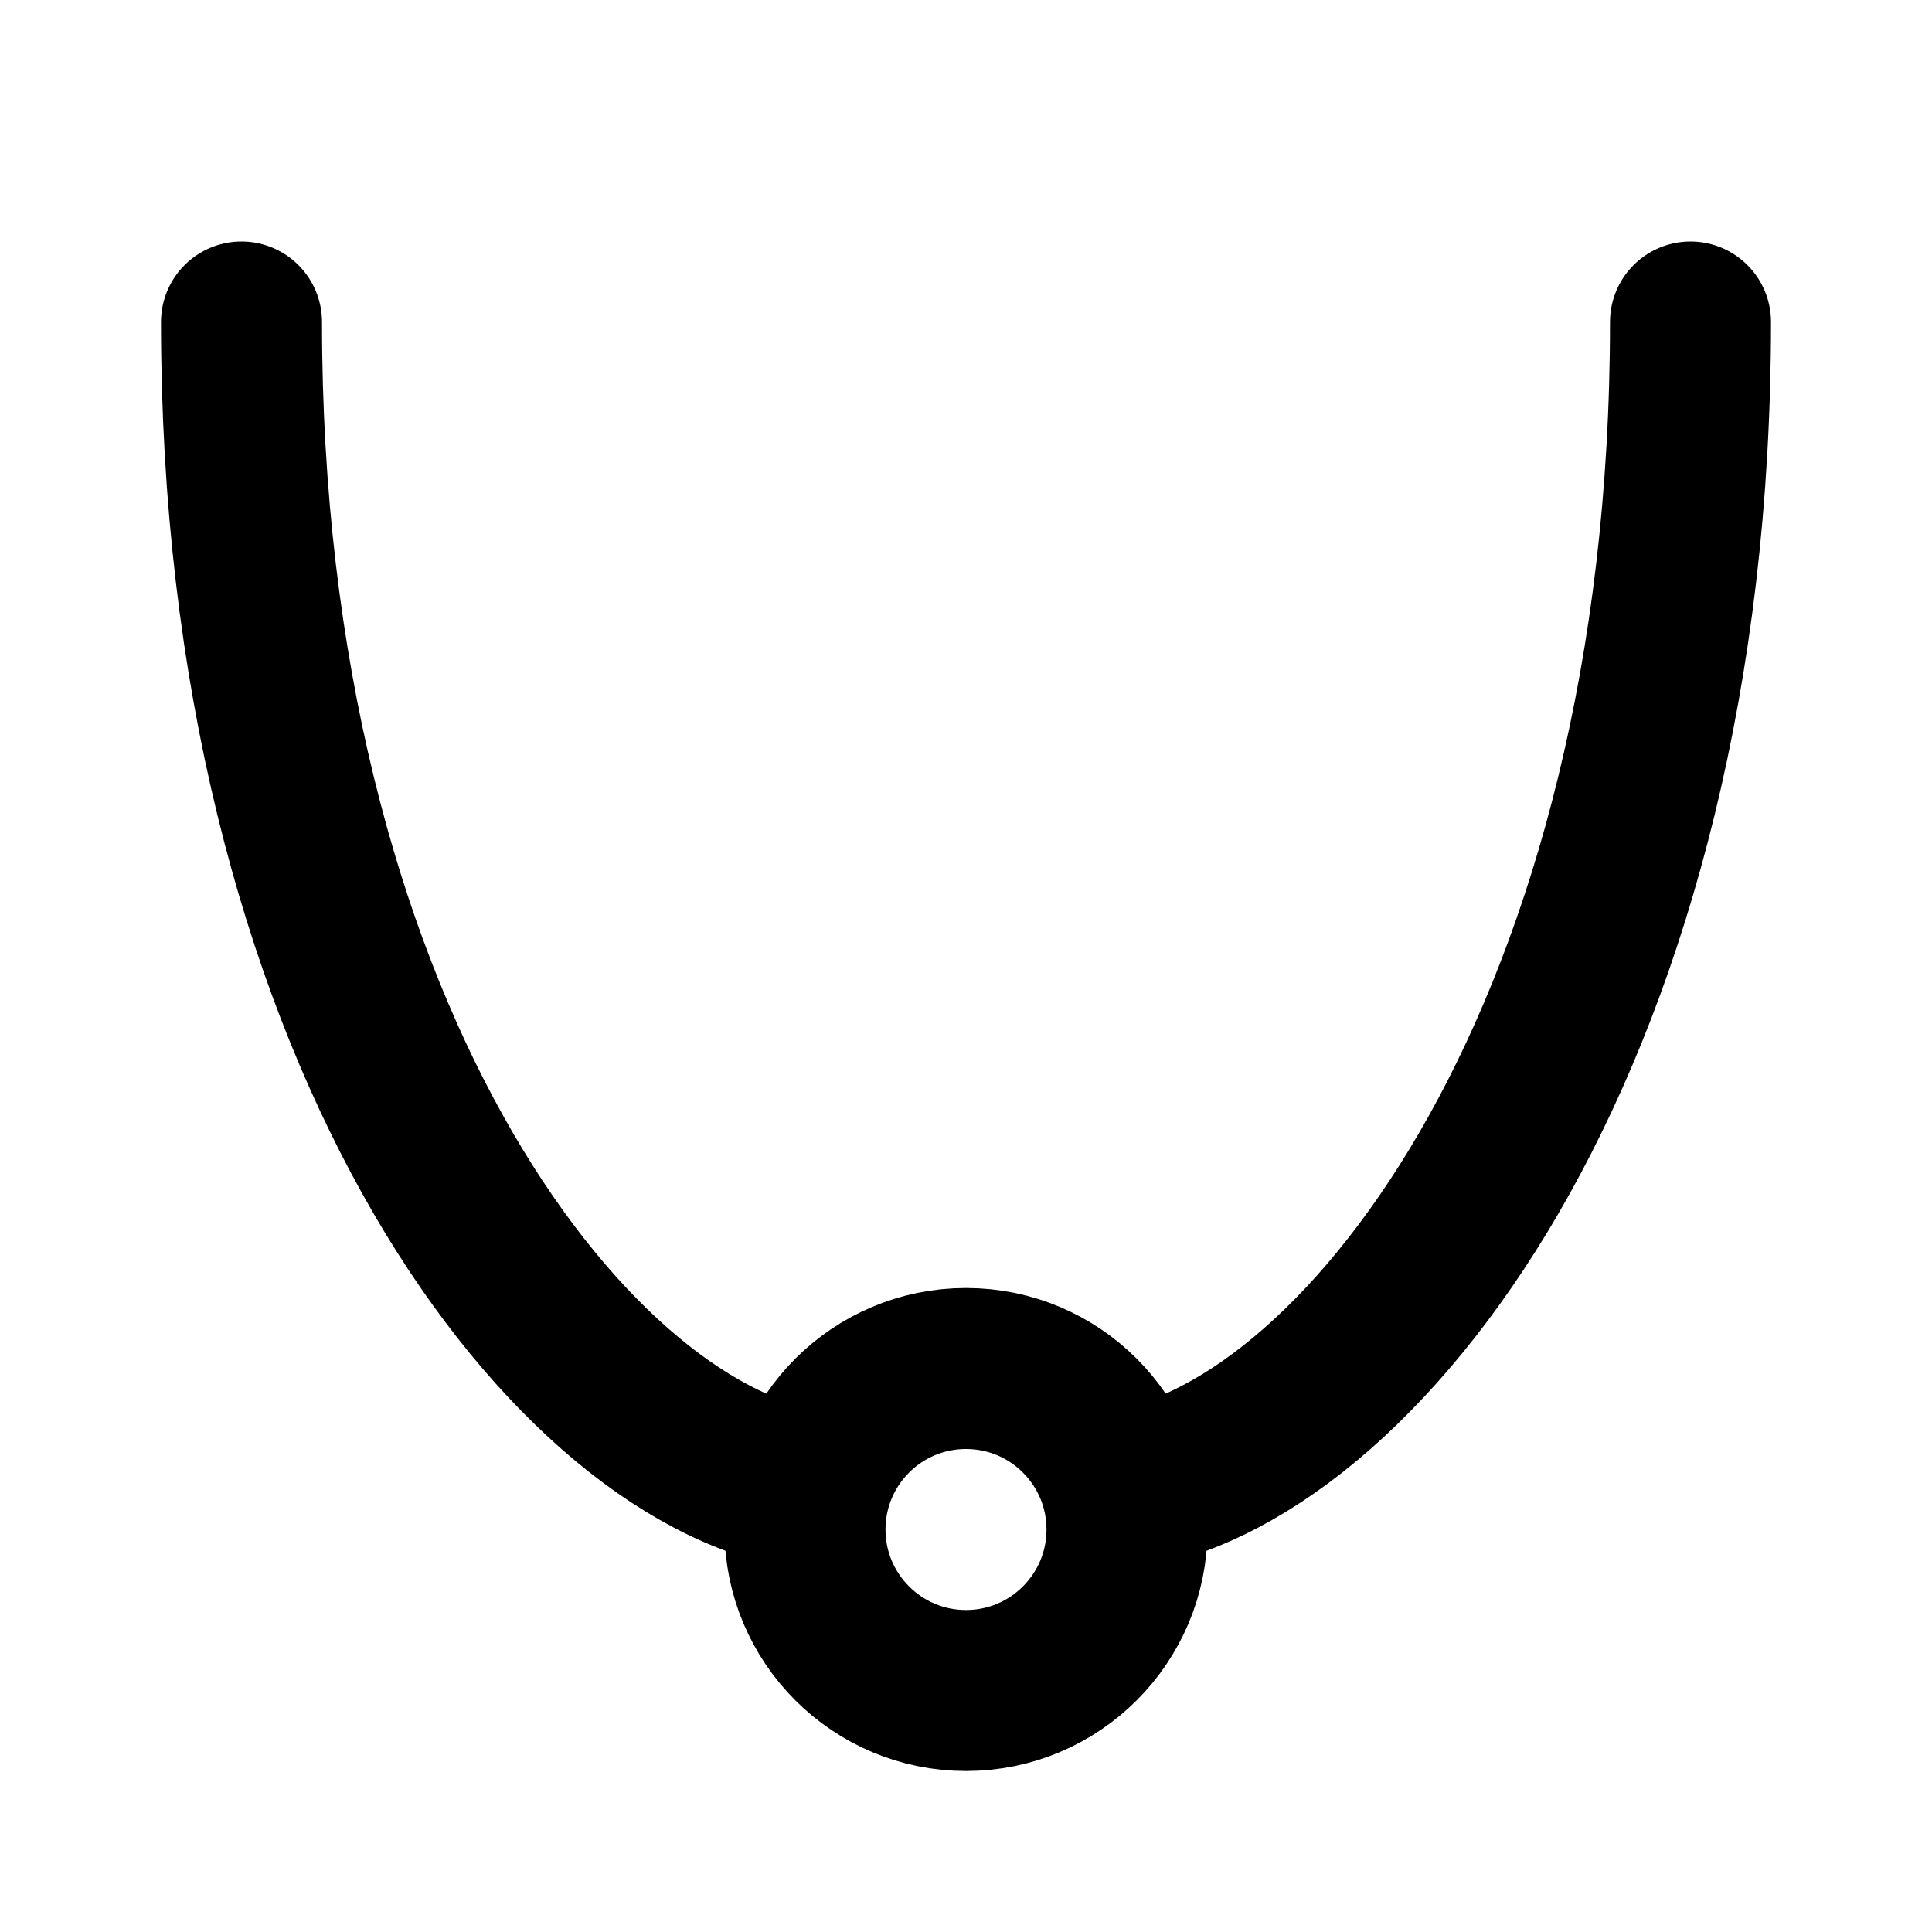
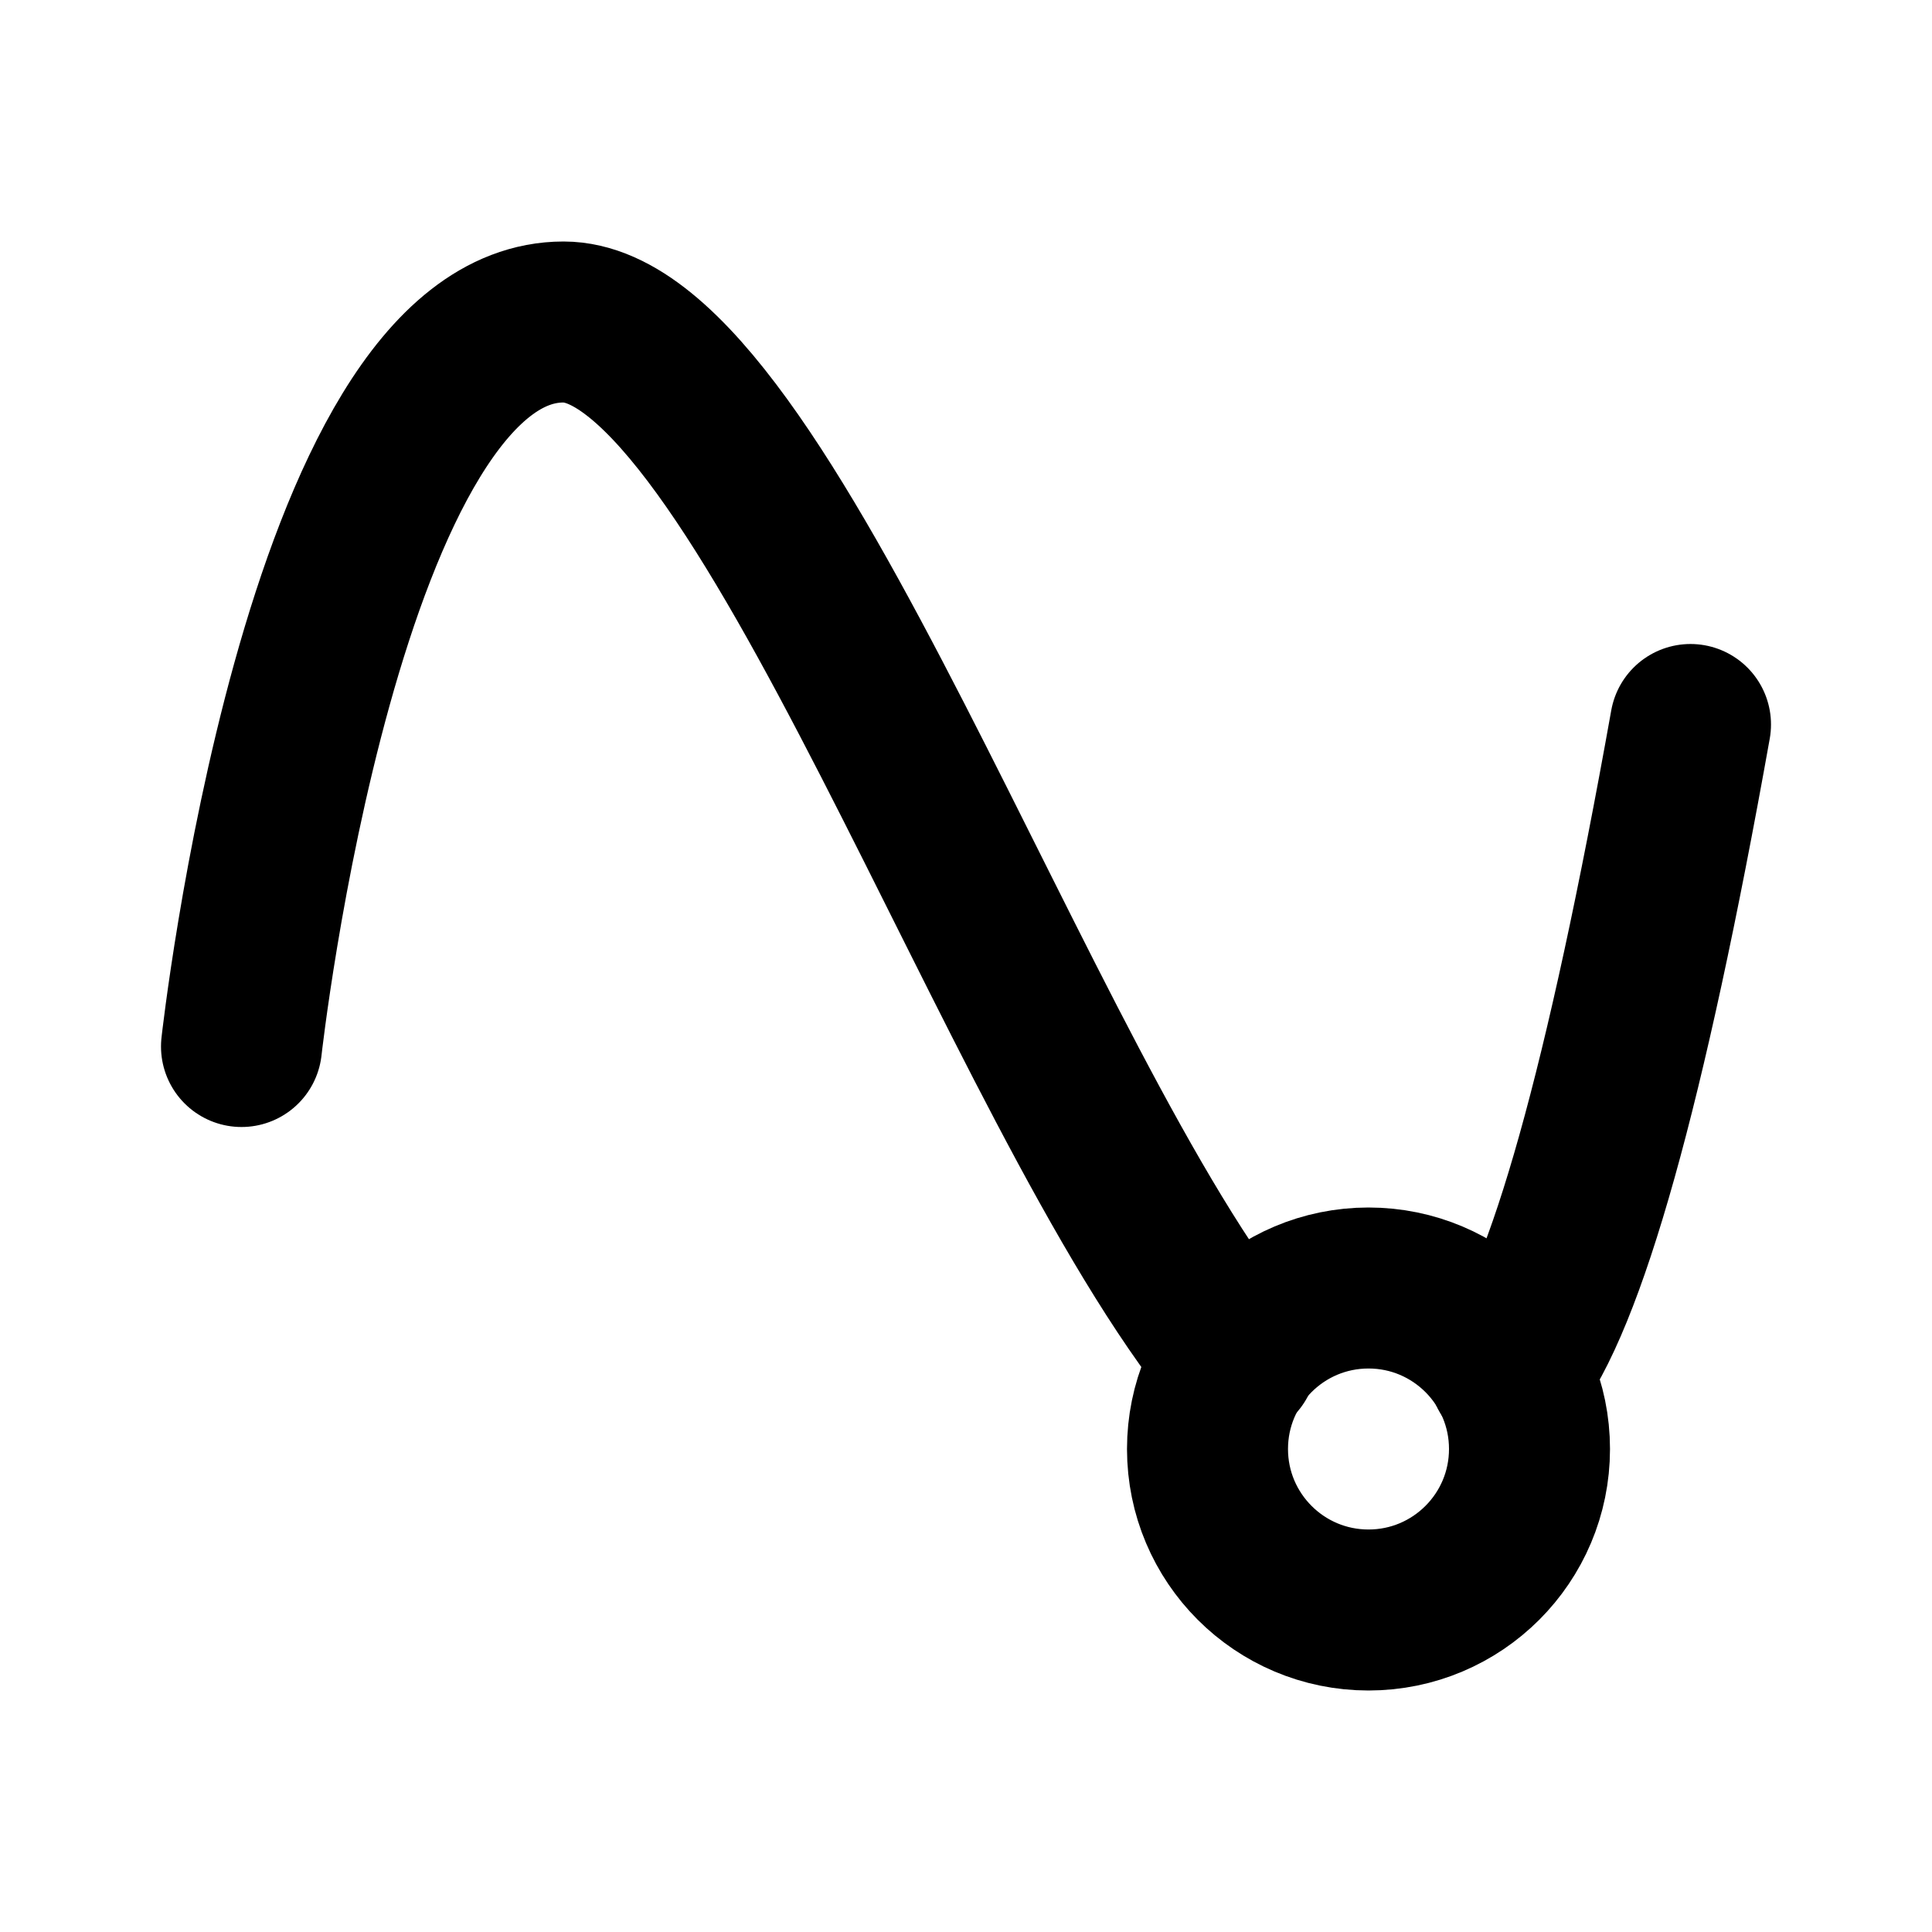
<svg xmlns="http://www.w3.org/2000/svg" class="icon icon-tabler icon-tabler-math-min" width="24" height="24" viewBox="0 0 24 24" stroke-width="2" stroke="currentColor" fill="none" stroke-linecap="round" stroke-linejoin="round">
  <path stroke="none" d="M0 0h24v24H0z" fill="none" />
-   <path d="M12 17a2 2 0 1 1 0 4a2 2 0 0 1 0 -4z" />
-   <path d="M3 4c0 8.75 4 14 7 14.5" />
-   <path d="M14 18.5c3 -.5 7 -5.75 7 -14.5" />
+   <path d="M15 18a2 2 0 1 0 4 0a2 2 0 0 0 -4 0" />
+   <path d="M3 13s1 -9 4 -9c2.48 0 5.643 9.565 8.36 12.883" />
+   <path d="M18.748 17.038c.702 -.88 1.452 -3.56 2.252 -8.038" />
</svg>
